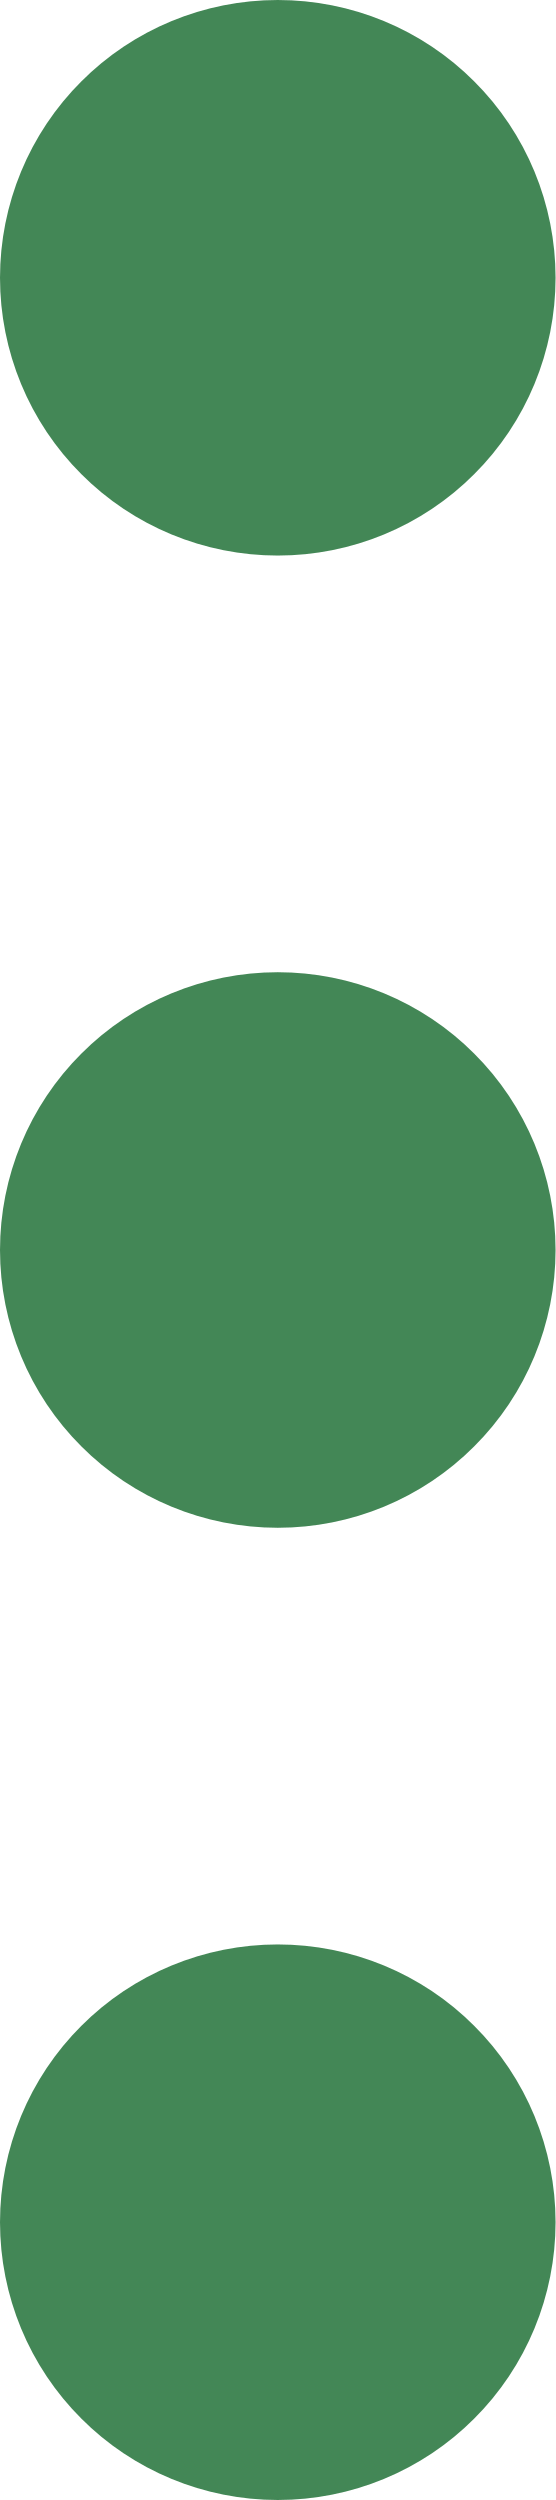
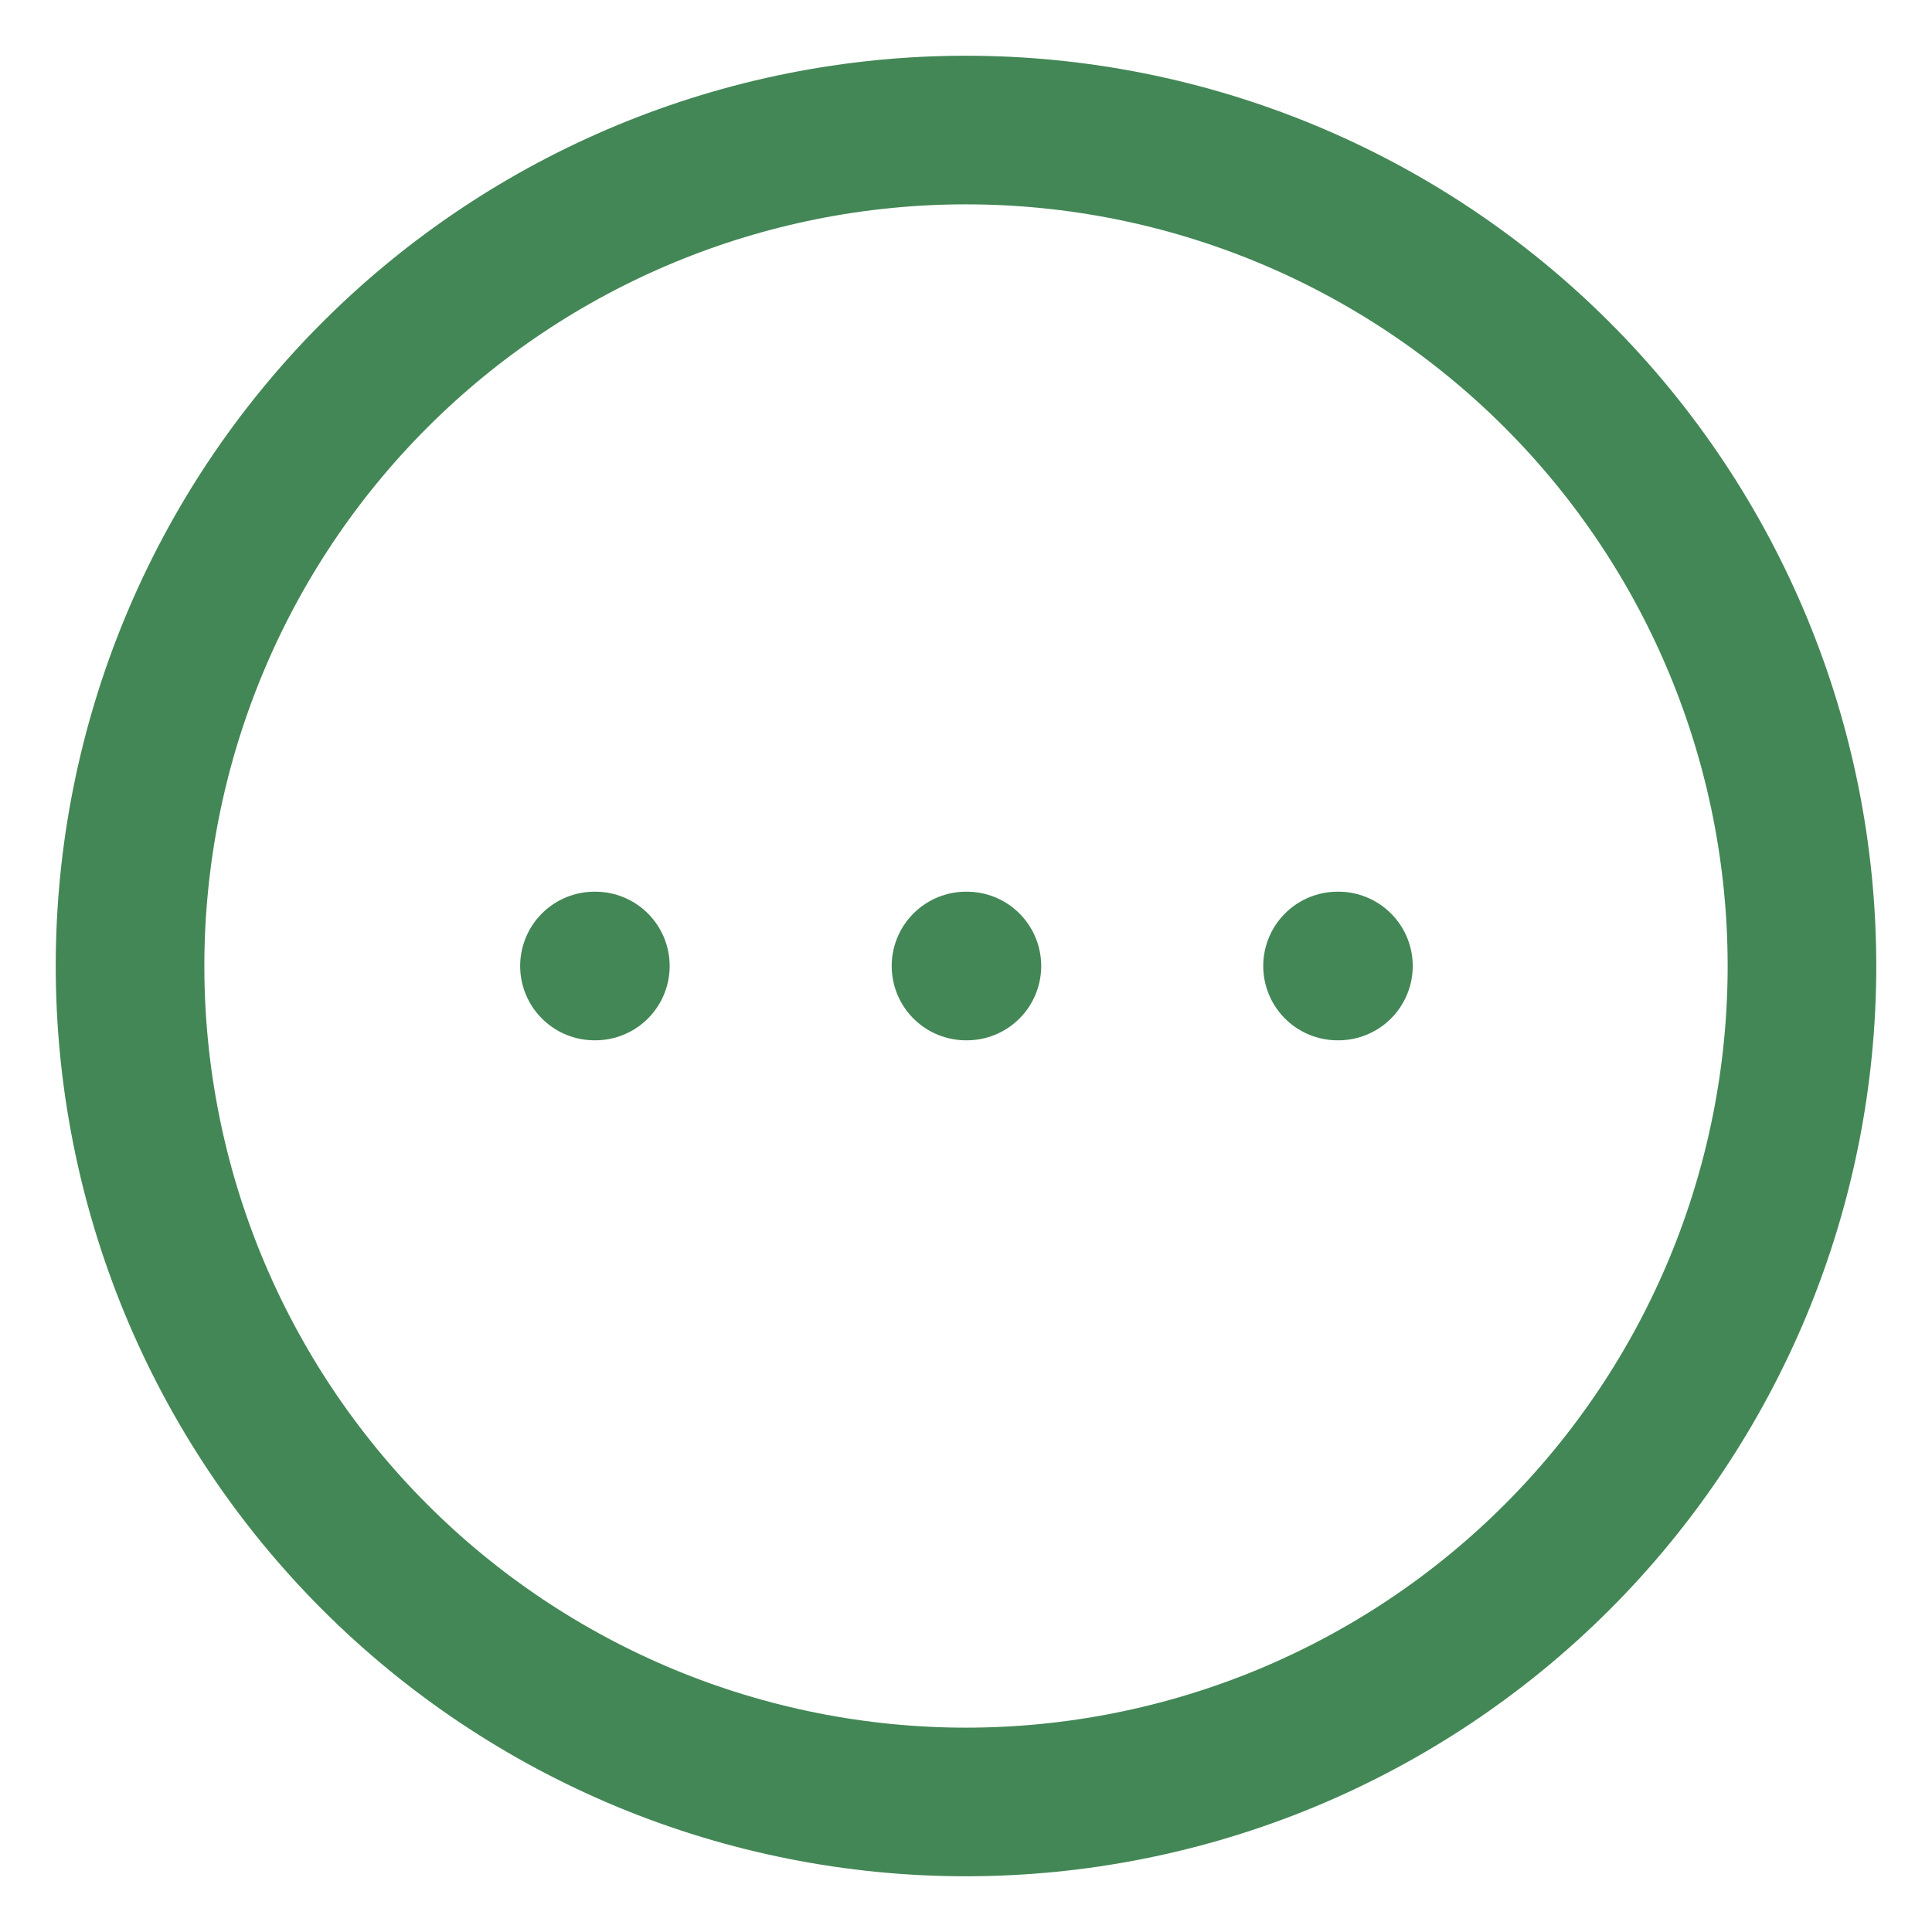
- <svg xmlns="http://www.w3.org/2000/svg" width="4" height="18" viewBox="0 0 4 18" fill="none">
-   <path d="M2 2V2.01M2 9V9.01M2 16V16.01M2 3C1.735 3 1.48 2.895 1.293 2.707C1.105 2.52 1 2.265 1 2C1 1.735 1.105 1.48 1.293 1.293C1.48 1.105 1.735 1 2 1C2.265 1 2.52 1.105 2.707 1.293C2.895 1.48 3 1.735 3 2C3 2.265 2.895 2.52 2.707 2.707C2.52 2.895 2.265 3 2 3ZM2 10C1.735 10 1.48 9.895 1.293 9.707C1.105 9.52 1 9.265 1 9C1 8.735 1.105 8.48 1.293 8.293C1.48 8.105 1.735 8 2 8C2.265 8 2.52 8.105 2.707 8.293C2.895 8.48 3 8.735 3 9C3 9.265 2.895 9.52 2.707 9.707C2.52 9.895 2.265 10 2 10ZM2 17C1.735 17 1.48 16.895 1.293 16.707C1.105 16.52 1 16.265 1 16C1 15.735 1.105 15.48 1.293 15.293C1.48 15.105 1.735 15 2 15C2.265 15 2.52 15.105 2.707 15.293C2.895 15.48 3 15.735 3 16C3 16.265 2.895 16.52 2.707 16.707C2.52 16.895 2.265 17 2 17Z" stroke="#438756" stroke-width="2" stroke-linecap="round" stroke-linejoin="round" />
+ <svg xmlns="http://www.w3.org/2000/svg" width="26" height="26" viewBox="0 0 26 26" fill="none">
+   <path d="M8 13H8.012M13 13H13.012M18 13H18.012M24.25 13C24.25 14.477 23.959 15.94 23.394 17.305C22.828 18.67 22 19.91 20.955 20.955C19.91 22 18.67 22.828 17.305 23.394C15.94 23.959 14.477 24.25 13 24.25C11.523 24.25 10.06 23.959 8.695 23.394C7.33 22.828 6.09 22 5.045 20.955C4 19.91 3.172 18.67 2.606 17.305C2.041 15.94 1.75 14.477 1.75 13C1.75 10.016 2.935 7.155 5.045 5.045C7.155 2.935 10.016 1.75 13 1.75C15.984 1.75 18.845 2.935 20.955 5.045C23.065 7.155 24.25 10.016 24.25 13Z" stroke="#438756" stroke-width="2" stroke-linecap="round" stroke-linejoin="round" />
</svg>
